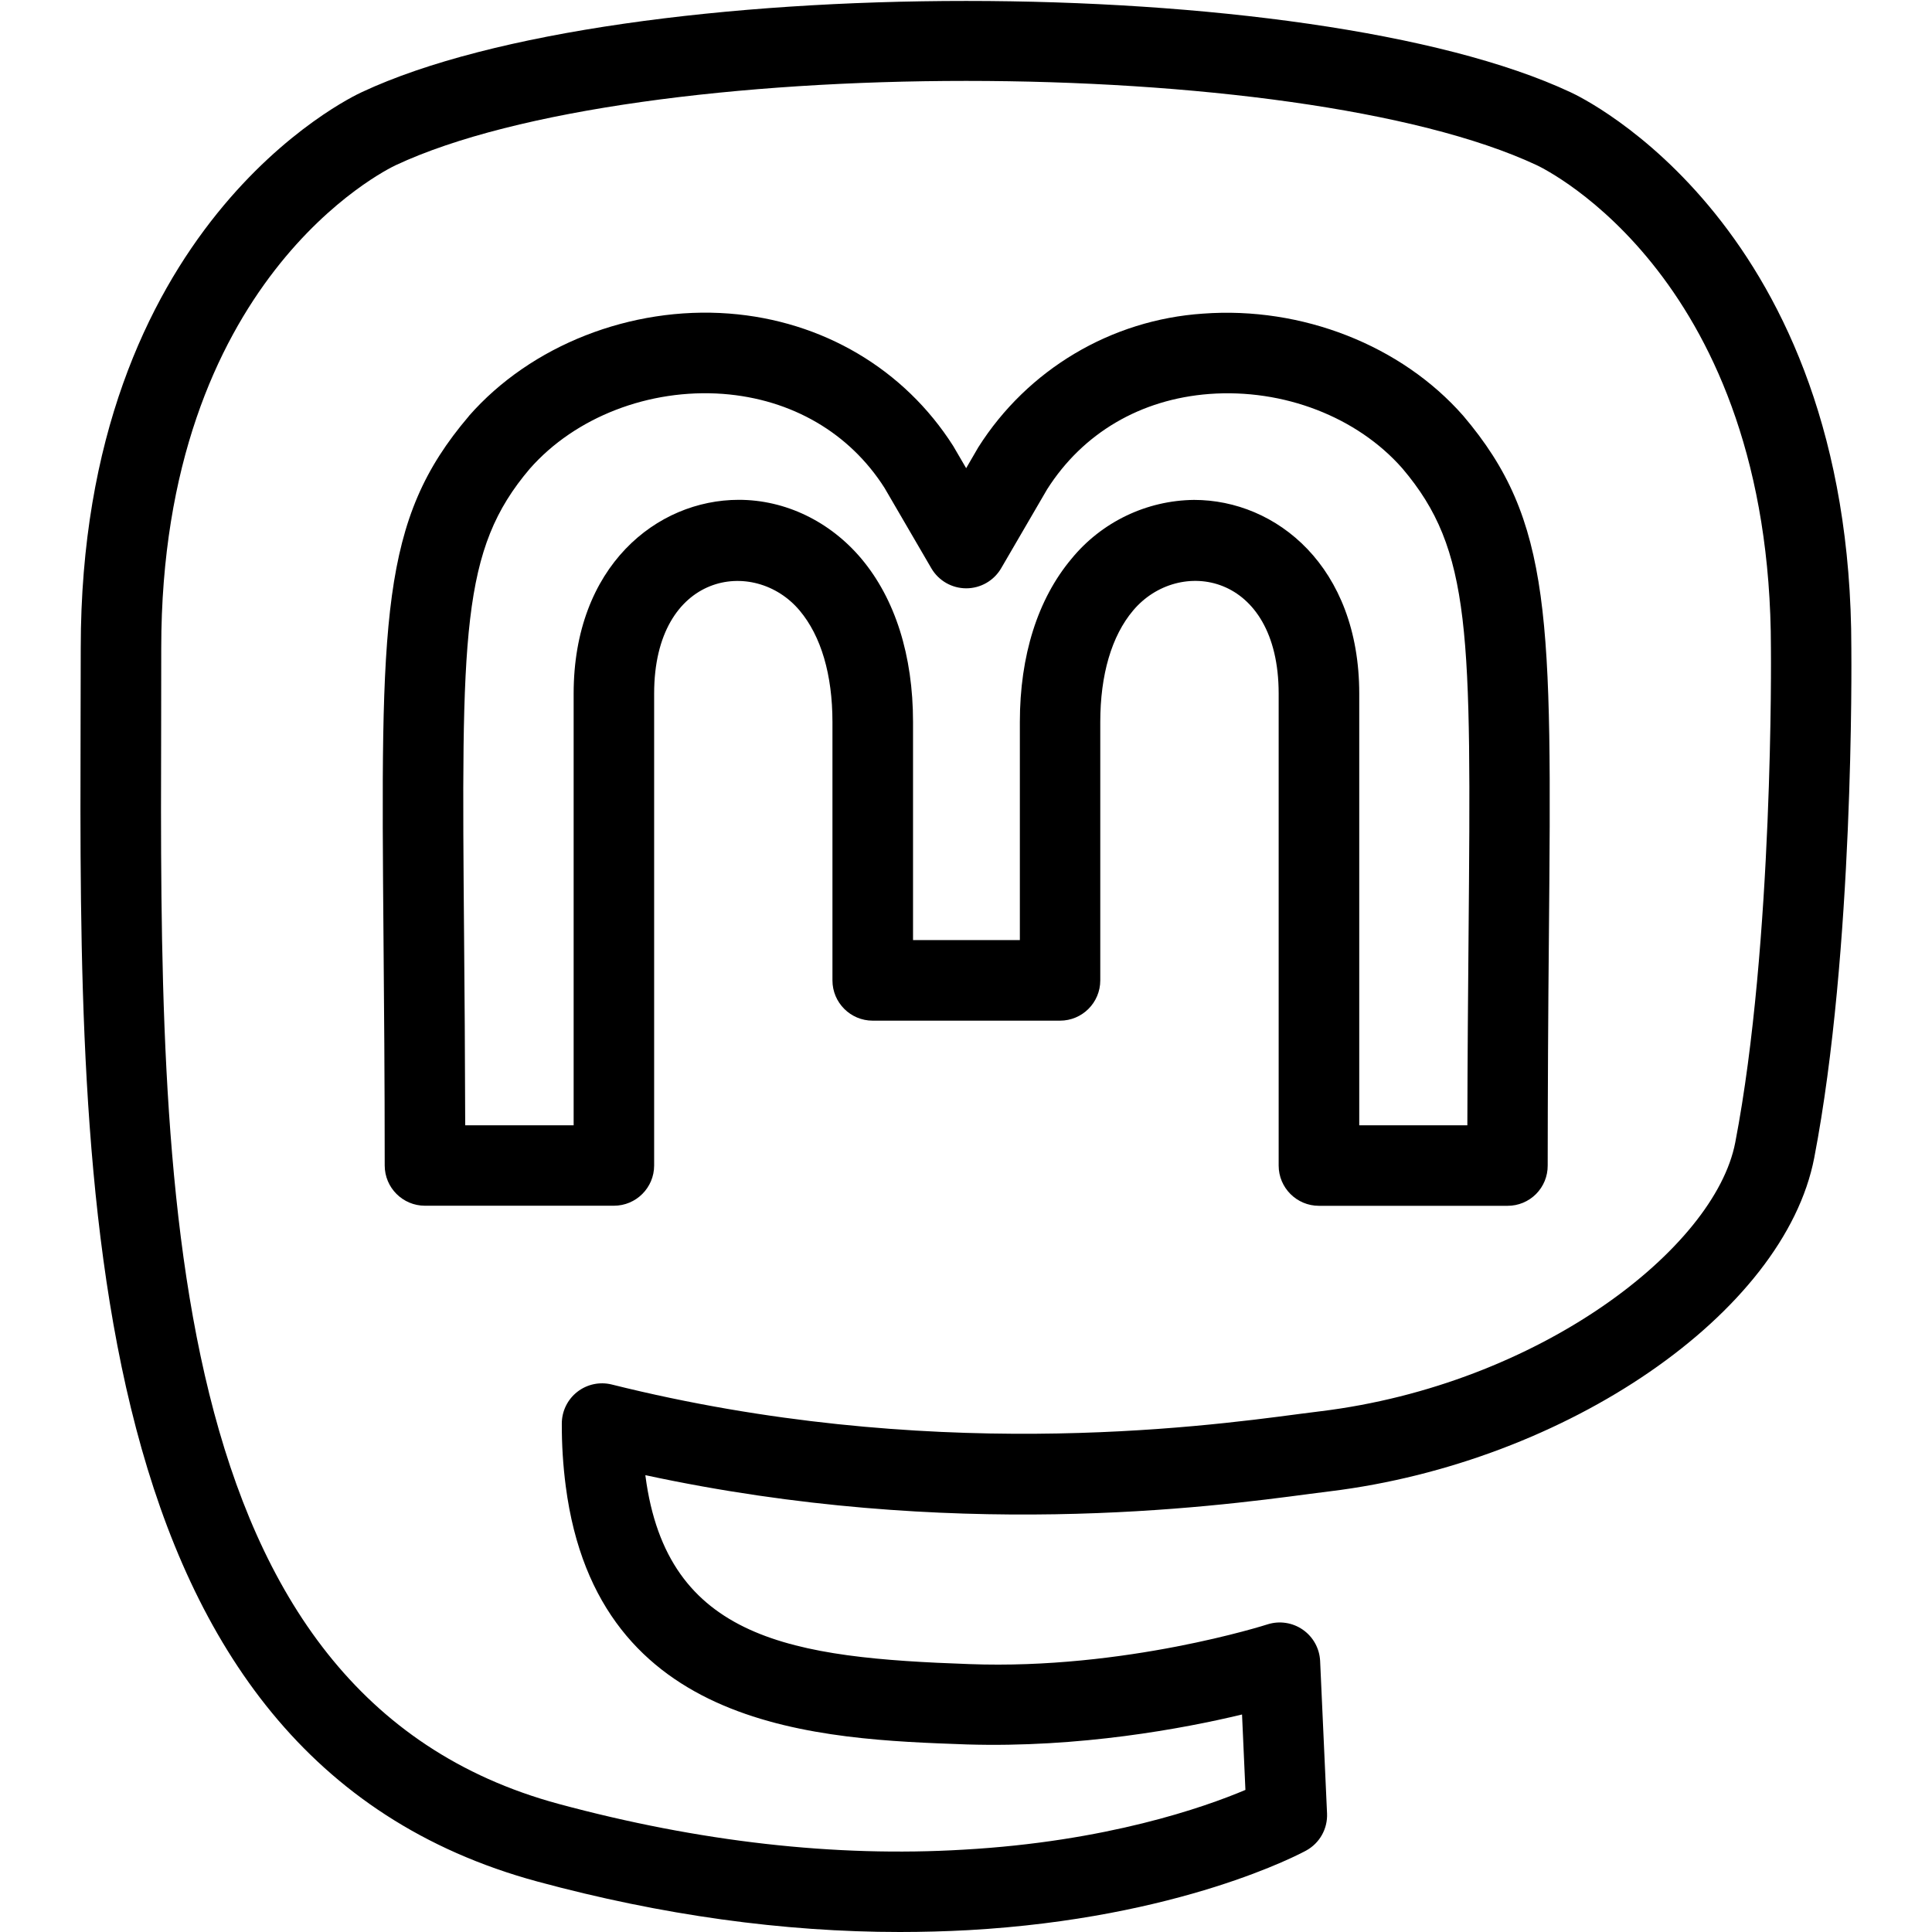
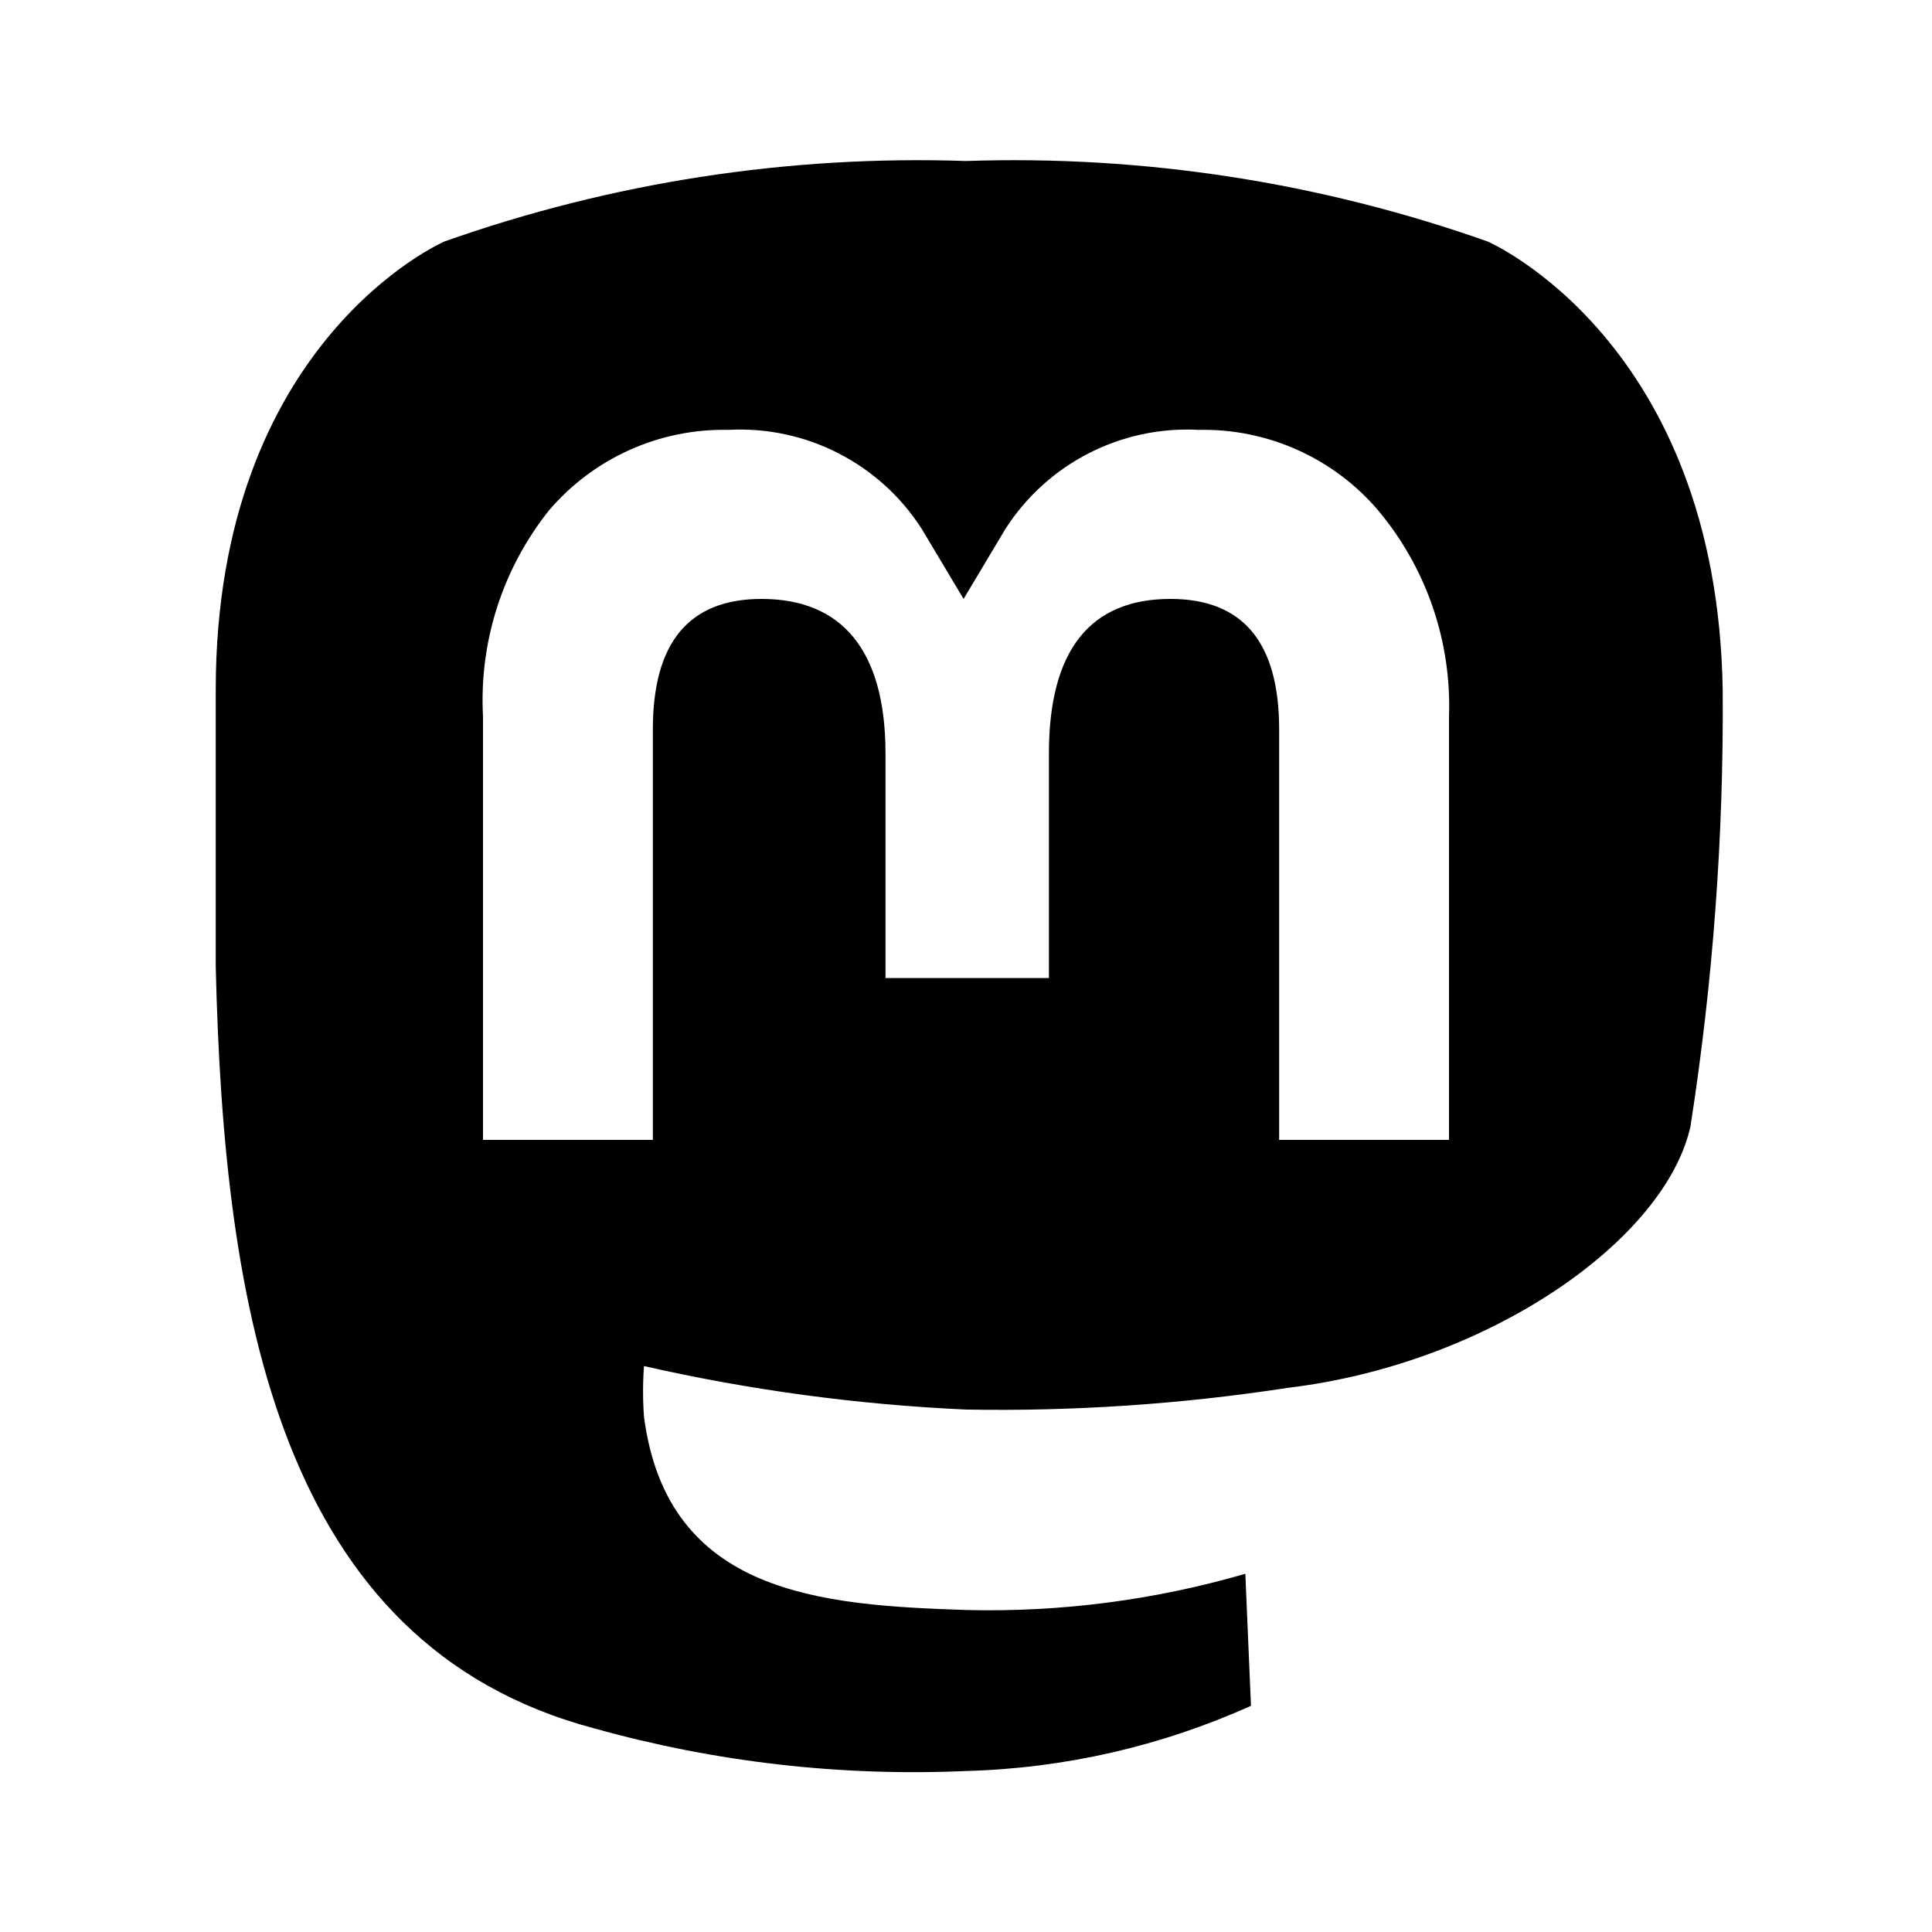
- <svg xmlns="http://www.w3.org/2000/svg" viewBox="0 0 24 24">
-   <path d="M11.178 24c-1.449 0-2.958-.209-4.499-.626C.965 21.828.985 14.709 1.001 8.989l.002-.938c0-5.25 3.35-6.842 3.493-6.907 3.226-1.51 11.788-1.51 15.014.002.138.063 3.488 1.655 3.488 6.905.001.146.035 3.755-.461 6.332-.371 1.925-3.071 3.783-6.019 4.143l-.243.031c-1.248.166-4.451.588-8.258-.232l.001.01c.267 2.046 1.836 2.26 4.024 2.337 1.932.073 3.687-.488 3.705-.494a.502.502 0 0 1 .652.454l.086 1.895a.5.5 0 0 1-.259.461c-.062.034-1.562.841-4.197.989a15.97 15.97 0 0 1-.851.023zm.823-22.995c-2.797 0-5.594.349-7.085 1.047-.121.057-2.913 1.42-2.913 5.999l-.001.941c-.016 5.658-.035 12.071 4.938 13.417 1.74.47 3.435.664 5.031.568 1.774-.1 2.987-.525 3.5-.742l-.042-.937c-.731.176-2.021.415-3.42.372-1.827-.065-4.585-.163-4.981-3.207a5.82 5.82 0 0 1-.049-.778.5.5 0 0 1 .621-.486c3.911.976 7.278.533 8.546.365l.252-.032c2.725-.332 4.906-2.026 5.158-3.34.477-2.477.444-6.101.443-6.137 0-4.585-2.792-5.948-2.911-6.004-1.49-.697-4.288-1.046-7.087-1.046z" />
-   <path d="M18.728 14.979h-2.344a.5.5 0 0 1-.5-.5V8.616c0-1.51-1.245-1.704-1.809-1.031-.266.316-.407.796-.407 1.385v3.209a.5.5 0 0 1-.5.5h-2.327a.5.5 0 0 1-.5-.5V8.97c0-.589-.141-1.068-.407-1.385-.563-.672-1.808-.478-1.808 1.031v5.862a.5.5 0 0 1-.5.5H5.279a.5.5 0 0 1-.5-.5c0-1.082-.008-2.016-.015-2.829-.033-3.984-.042-5.186 1.059-6.478l.004-.006c.77-.877 2.01-1.362 3.229-1.27 1.161.089 2.176.688 2.785 1.645l.161.276.151-.26a3.589 3.589 0 0 1 2.791-1.66c1.228-.091 2.463.392 3.233 1.269 1.109 1.306 1.099 2.502 1.064 6.464a318.85 318.85 0 0 0-.015 2.85.497.497 0 0 1-.498.5zm-12.949-.5h.01-.01zm11.105-.5h1.344c.002-.886.009-1.666.015-2.358.032-3.771.041-4.785-.822-5.802-.561-.639-1.477-.994-2.399-.925-.854.065-1.57.485-2.014 1.184l-.573.984a.502.502 0 0 1-.864 0l-.583-1.001c-.434-.682-1.151-1.103-2.008-1.168-.915-.067-1.833.287-2.398.929-.857 1.008-.849 2.03-.817 5.82.006.687.012 1.461.014 2.337h1.347V8.616c0-1.58 1.032-2.407 2.052-2.407.577 0 1.132.267 1.523.732.419.5.641 1.201.641 2.028v2.709h1.327V8.97c0-.827.222-1.528.641-2.028a1.995 1.995 0 0 1 1.523-.732c1.02 0 2.052.827 2.052 2.407v5.362z" />
+ <svg xmlns="http://www.w3.org/2000/svg" width="24" height="24">
+   <path d="M16 17.24c2.5-.3 4.69-1.84 5-3.25a33.59 33.59 0 0 0 .4-5.42C21.33 4.23 18.48 3 18.48 3A17.64 17.64 0 0 0 12 2a17.64 17.64 0 0 0-6.48 1S2.68 4.23 2.68 8.57v3.44c.1 4.24.78 8.42 4.7 9.46A14.73 14.73 0 0 0 12 22a9.21 9.21 0 0 0 3.54-.81l-.07-1.64A11.41 11.41 0 0 1 12 20c-1.8-.06-3.71-.19-4-2.4a4.26 4.26 0 0 1 0-.63 22.68 22.68 0 0 0 4 .54 23.6 23.6 0 0 0 4-.27zm-6.54-9.8q-1.35 0-1.35 1.62v5.1H6V8.9a3.78 3.78 0 0 1 .82-2.56 2.85 2.85 0 0 1 2.23-1 2.68 2.68 0 0 1 2.4 1.23l.52.87.52-.87a2.68 2.68 0 0 1 2.4-1.23 2.85 2.85 0 0 1 2.23 1A3.78 3.78 0 0 1 18 8.9v5.26h-2.11v-5.1q0-1.62-1.35-1.62c-1 0-1.51.64-1.51 1.92v2.79H11V9.36c0-1.28-.54-1.92-1.54-1.92z" />
</svg>
